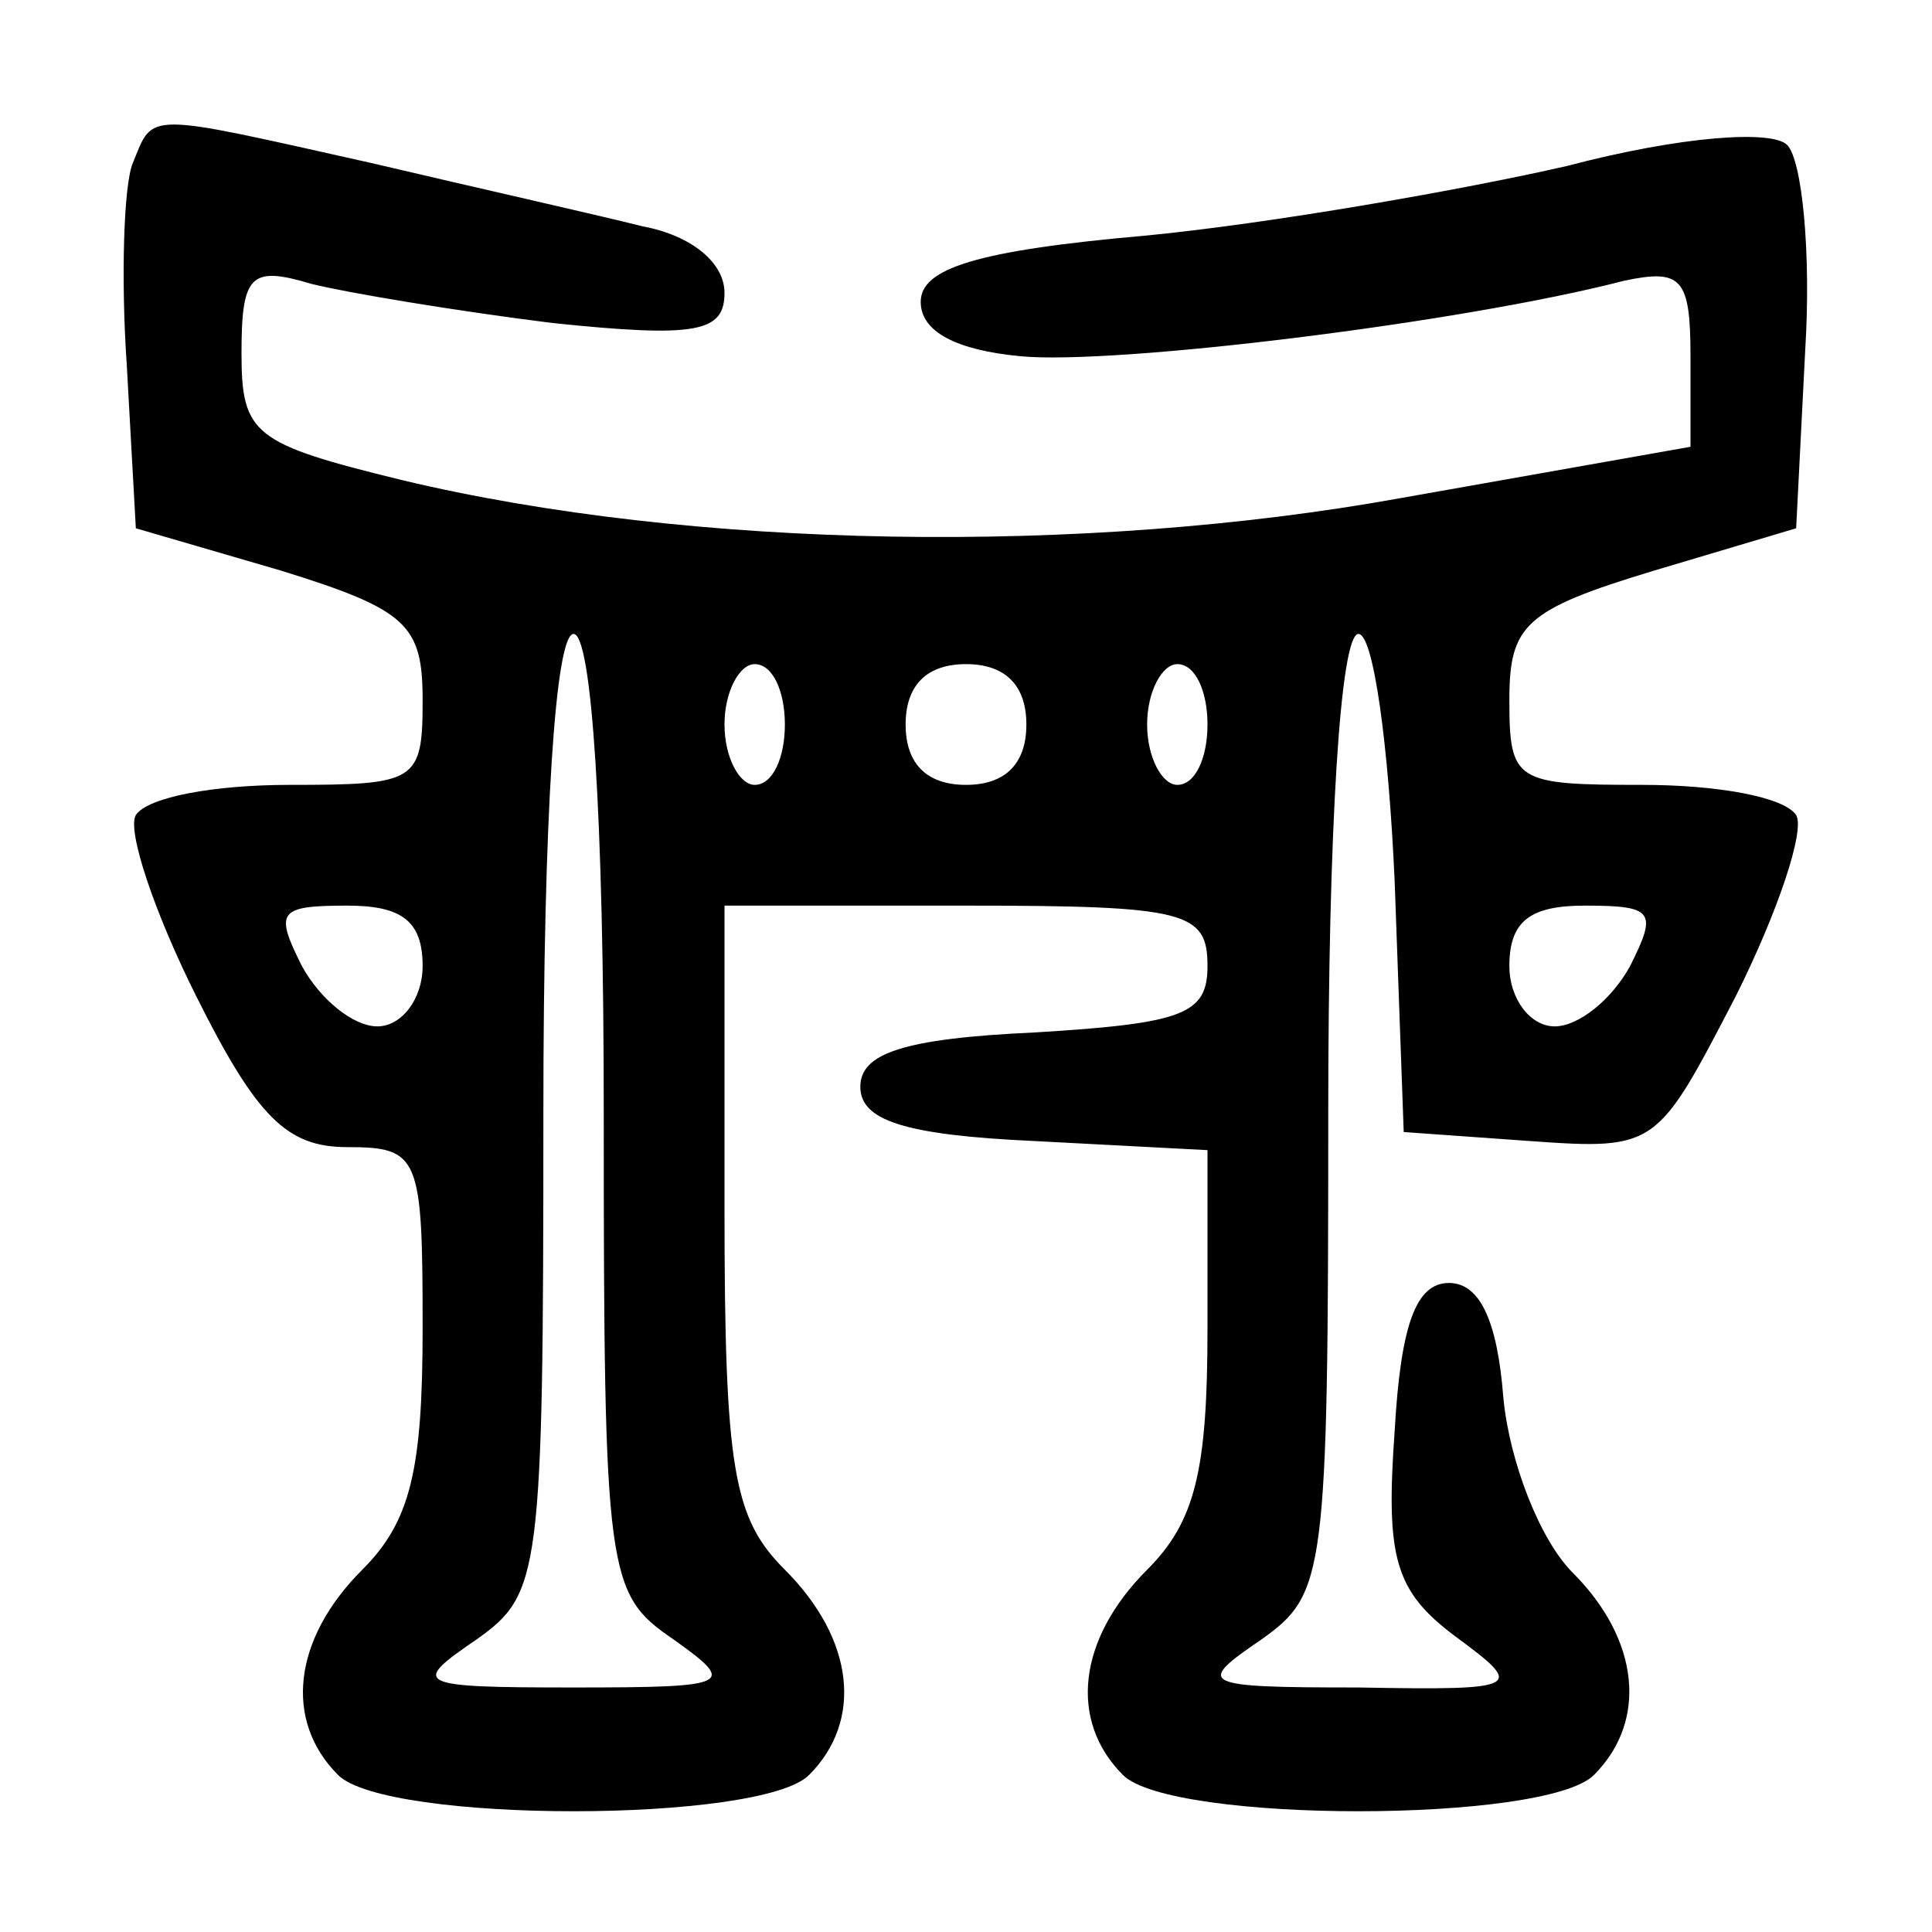
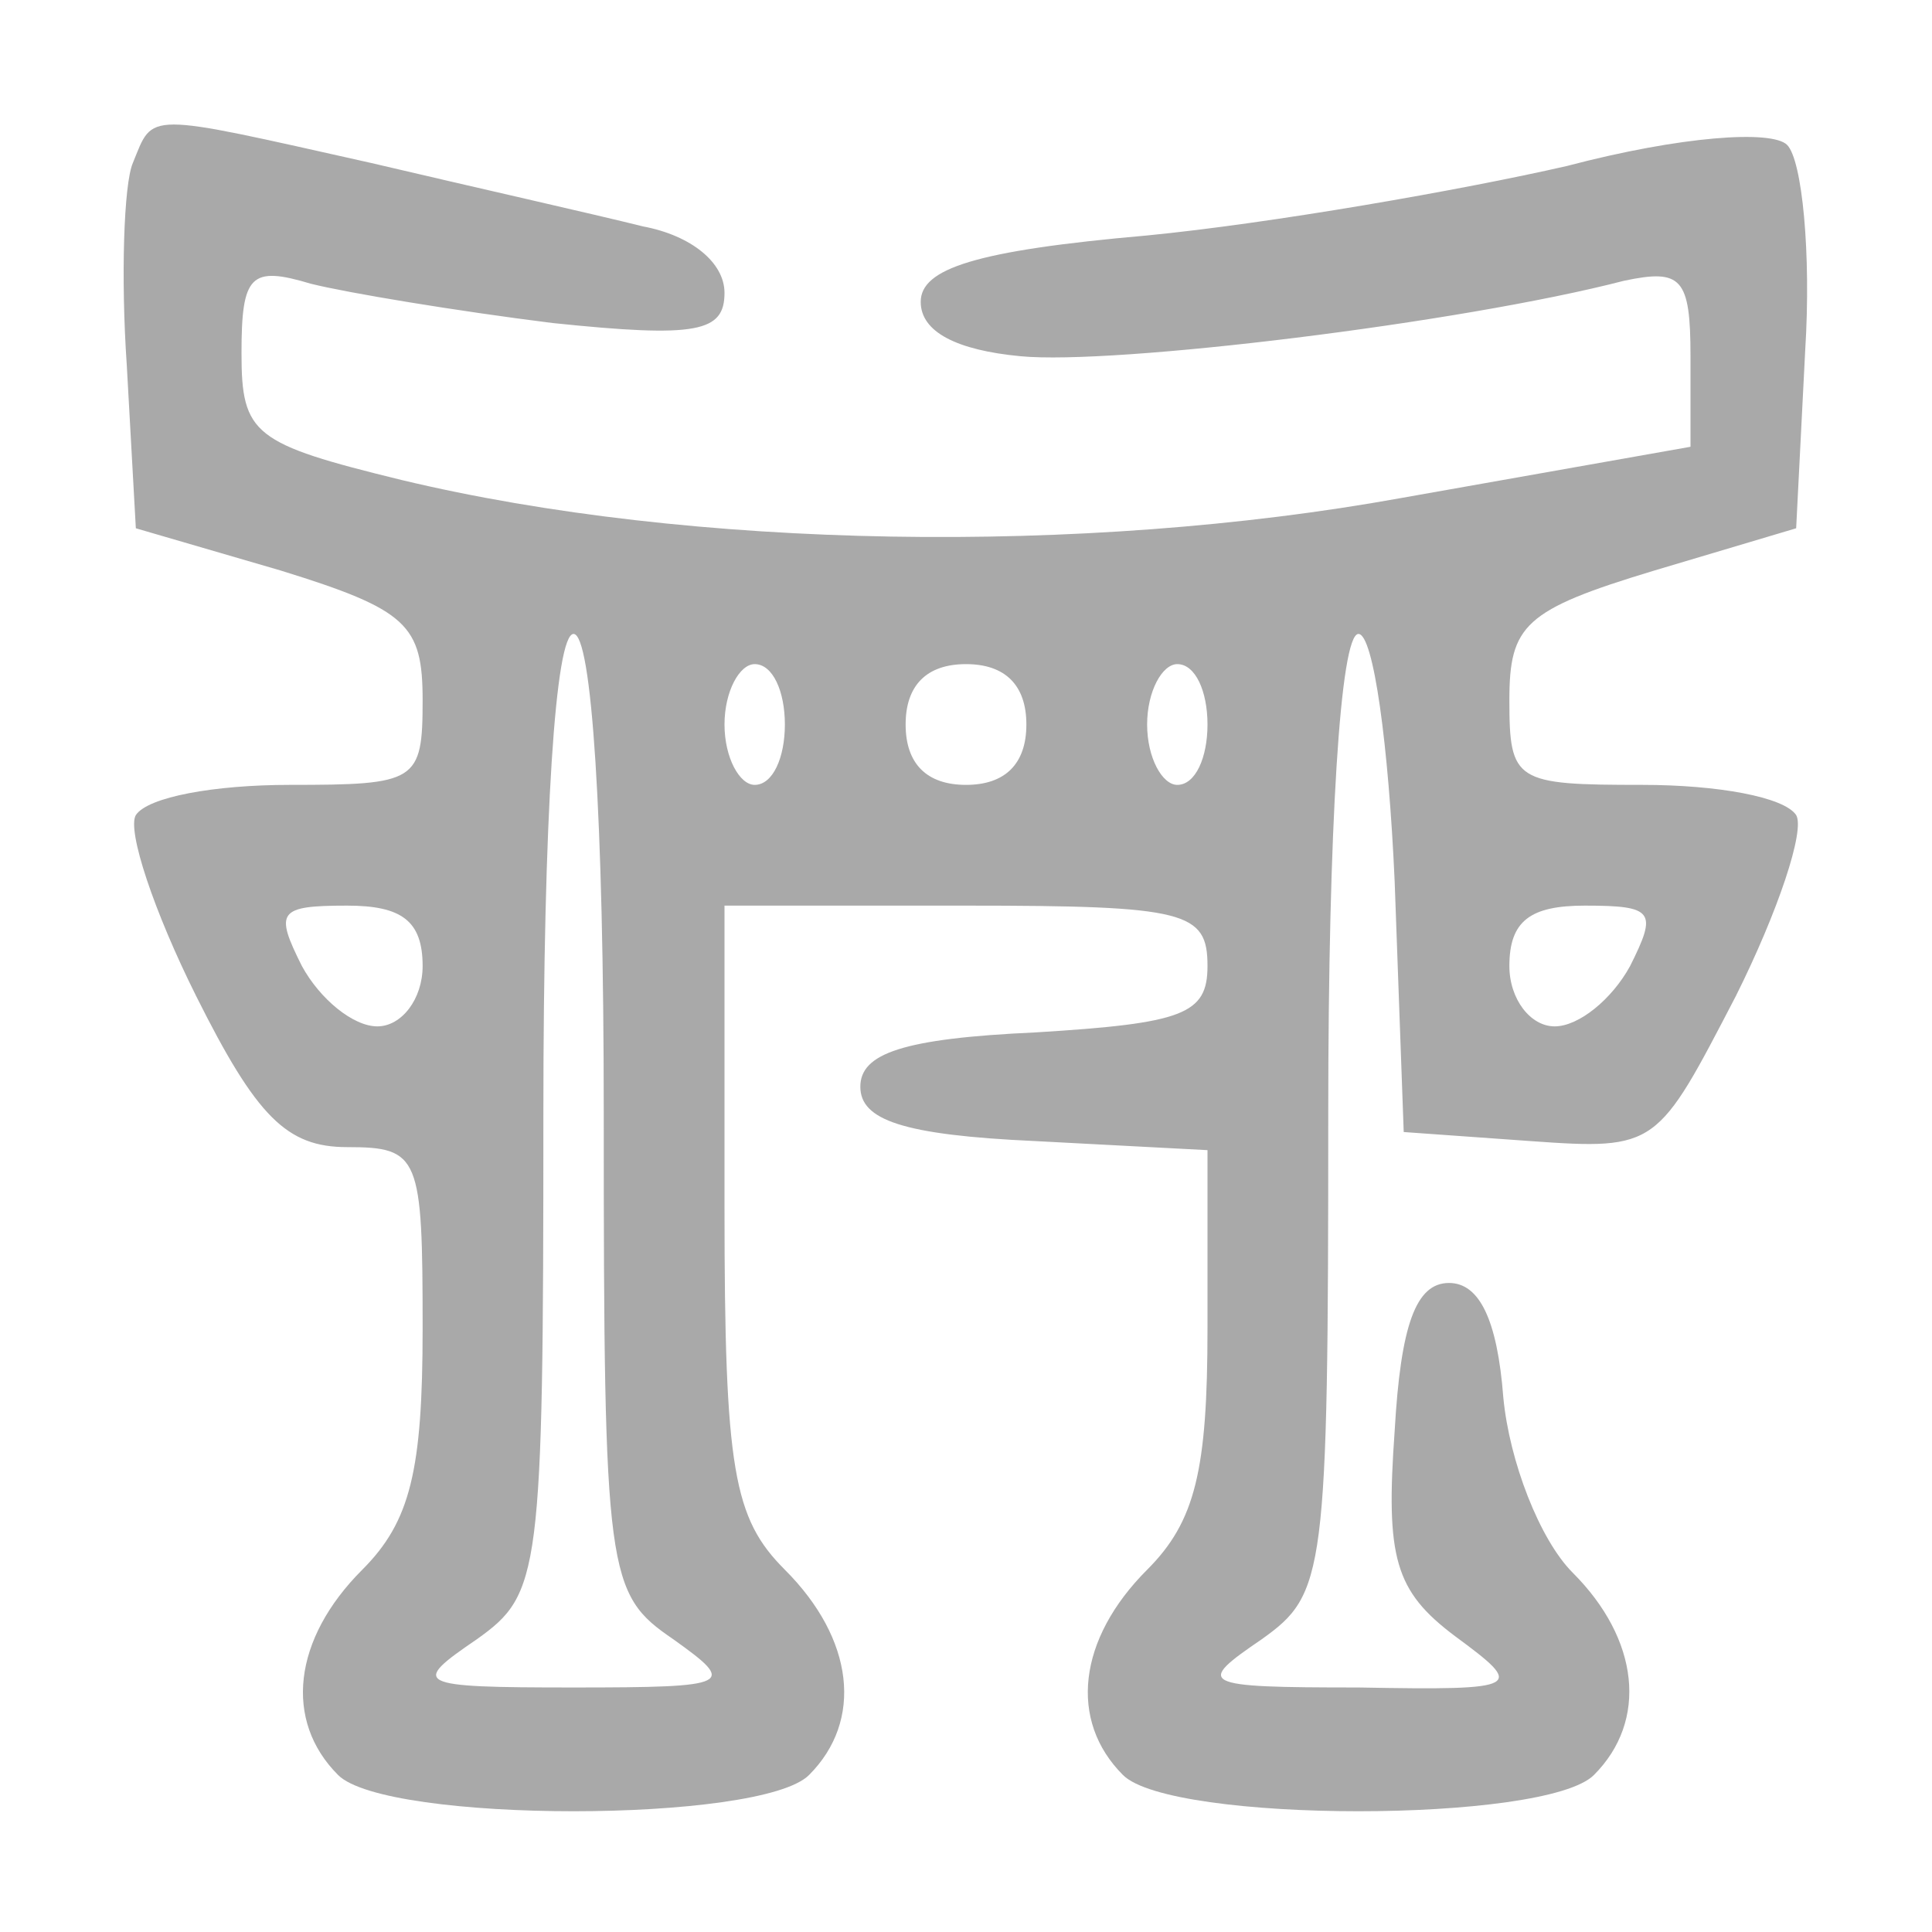
<svg xmlns="http://www.w3.org/2000/svg" version="1.0" width="32px" height="32px" viewBox="0 0 64 64" preserveAspectRatio="xMidYMid meet">
-   <g transform="translate(0,64) scale(0.1,-0.1)" fill="#000000" stroke="none">
+   <g transform="translate(0,64) scale(0.1,-0.1)" fill="#a9a9a9" stroke="none">
    <path d="M44 586 c-3 -7 -4 -38 -2 -67 l3 -54 48 -14 c42 -13 47 -18 47 -43 0 -27 -2 -28 -44 -28 -25 0 -47 -4 -51 -10 -3 -5 6 -32 20 -60 20 -40 30 -50 50 -50 24 0 25 -3 25 -60 0 -47 -4 -64 -20 -80 -23 -23 -26 -50 -8 -68 16 -16 140 -16 156 0 18 18 15 45 -8 68 -17 17 -20 33 -20 120 l0 100 80 0 c73 0 80 -2 80 -20 0 -16 -8 -19 -57 -22 -44 -2 -58 -7 -58 -18 0 -11 14 -16 58 -18 l57 -3 0 -59 c0 -47 -4 -64 -20 -80 -23 -23 -26 -50 -8 -68 16 -16 140 -16 156 0 18 18 15 45 -7 67 -11 11 -21 37 -23 58 -2 26 -8 38 -18 38 -11 0 -16 -14 -18 -49 -3 -42 0 -53 20 -68 23 -17 23 -18 -32 -17 -53 0 -54 1 -32 16 21 15 22 21 22 174 0 95 4 159 10 159 5 0 10 -37 12 -82 l3 -83 42 -3 c42 -3 42 -2 68 48 14 28 23 55 20 60 -4 6 -26 10 -51 10 -42 0 -44 1 -44 28 0 25 5 30 48 43 l47 14 3 59 c2 32 -1 63 -6 68 -5 5 -35 3 -73 -7 -35 -8 -98 -19 -139 -23 -57 -5 -75 -11 -75 -22 0 -10 12 -16 33 -18 31 -3 146 11 200 25 19 4 22 1 22 -25 l0 -30 -96 -17 c-105 -19 -235 -17 -331 6 -49 12 -53 15 -53 42 0 26 3 29 23 23 12 -3 48 -9 80 -13 48 -5 57 -3 57 10 0 10 -11 19 -27 22 -16 4 -56 13 -90 21 -76 17 -72 17 -79 0z m156 -315 c0 -153 1 -159 23 -174 21 -15 20 -16 -33 -16 -53 0 -54 1 -32 16 21 15 22 21 22 174 0 99 4 159 10 159 6 0 10 -60 10 -159z m60 129 c0 -11 -4 -20 -10 -20 -5 0 -10 9 -10 20 0 11 5 20 10 20 6 0 10 -9 10 -20z m80 0 c0 -13 -7 -20 -20 -20 -13 0 -20 7 -20 20 0 13 7 20 20 20 13 0 20 -7 20 -20z m60 0 c0 -11 -4 -20 -10 -20 -5 0 -10 9 -10 20 0 11 5 20 10 20 6 0 10 -9 10 -20z m-260 -80 c0 -11 -7 -20 -15 -20 -8 0 -19 9 -25 20 -9 18 -8 20 15 20 18 0 25 -5 25 -20z m400 0 c-6 -11 -17 -20 -25 -20 -8 0 -15 9 -15 20 0 15 7 20 25 20 23 0 24 -2 15 -20z" />
  </g>
</svg>
